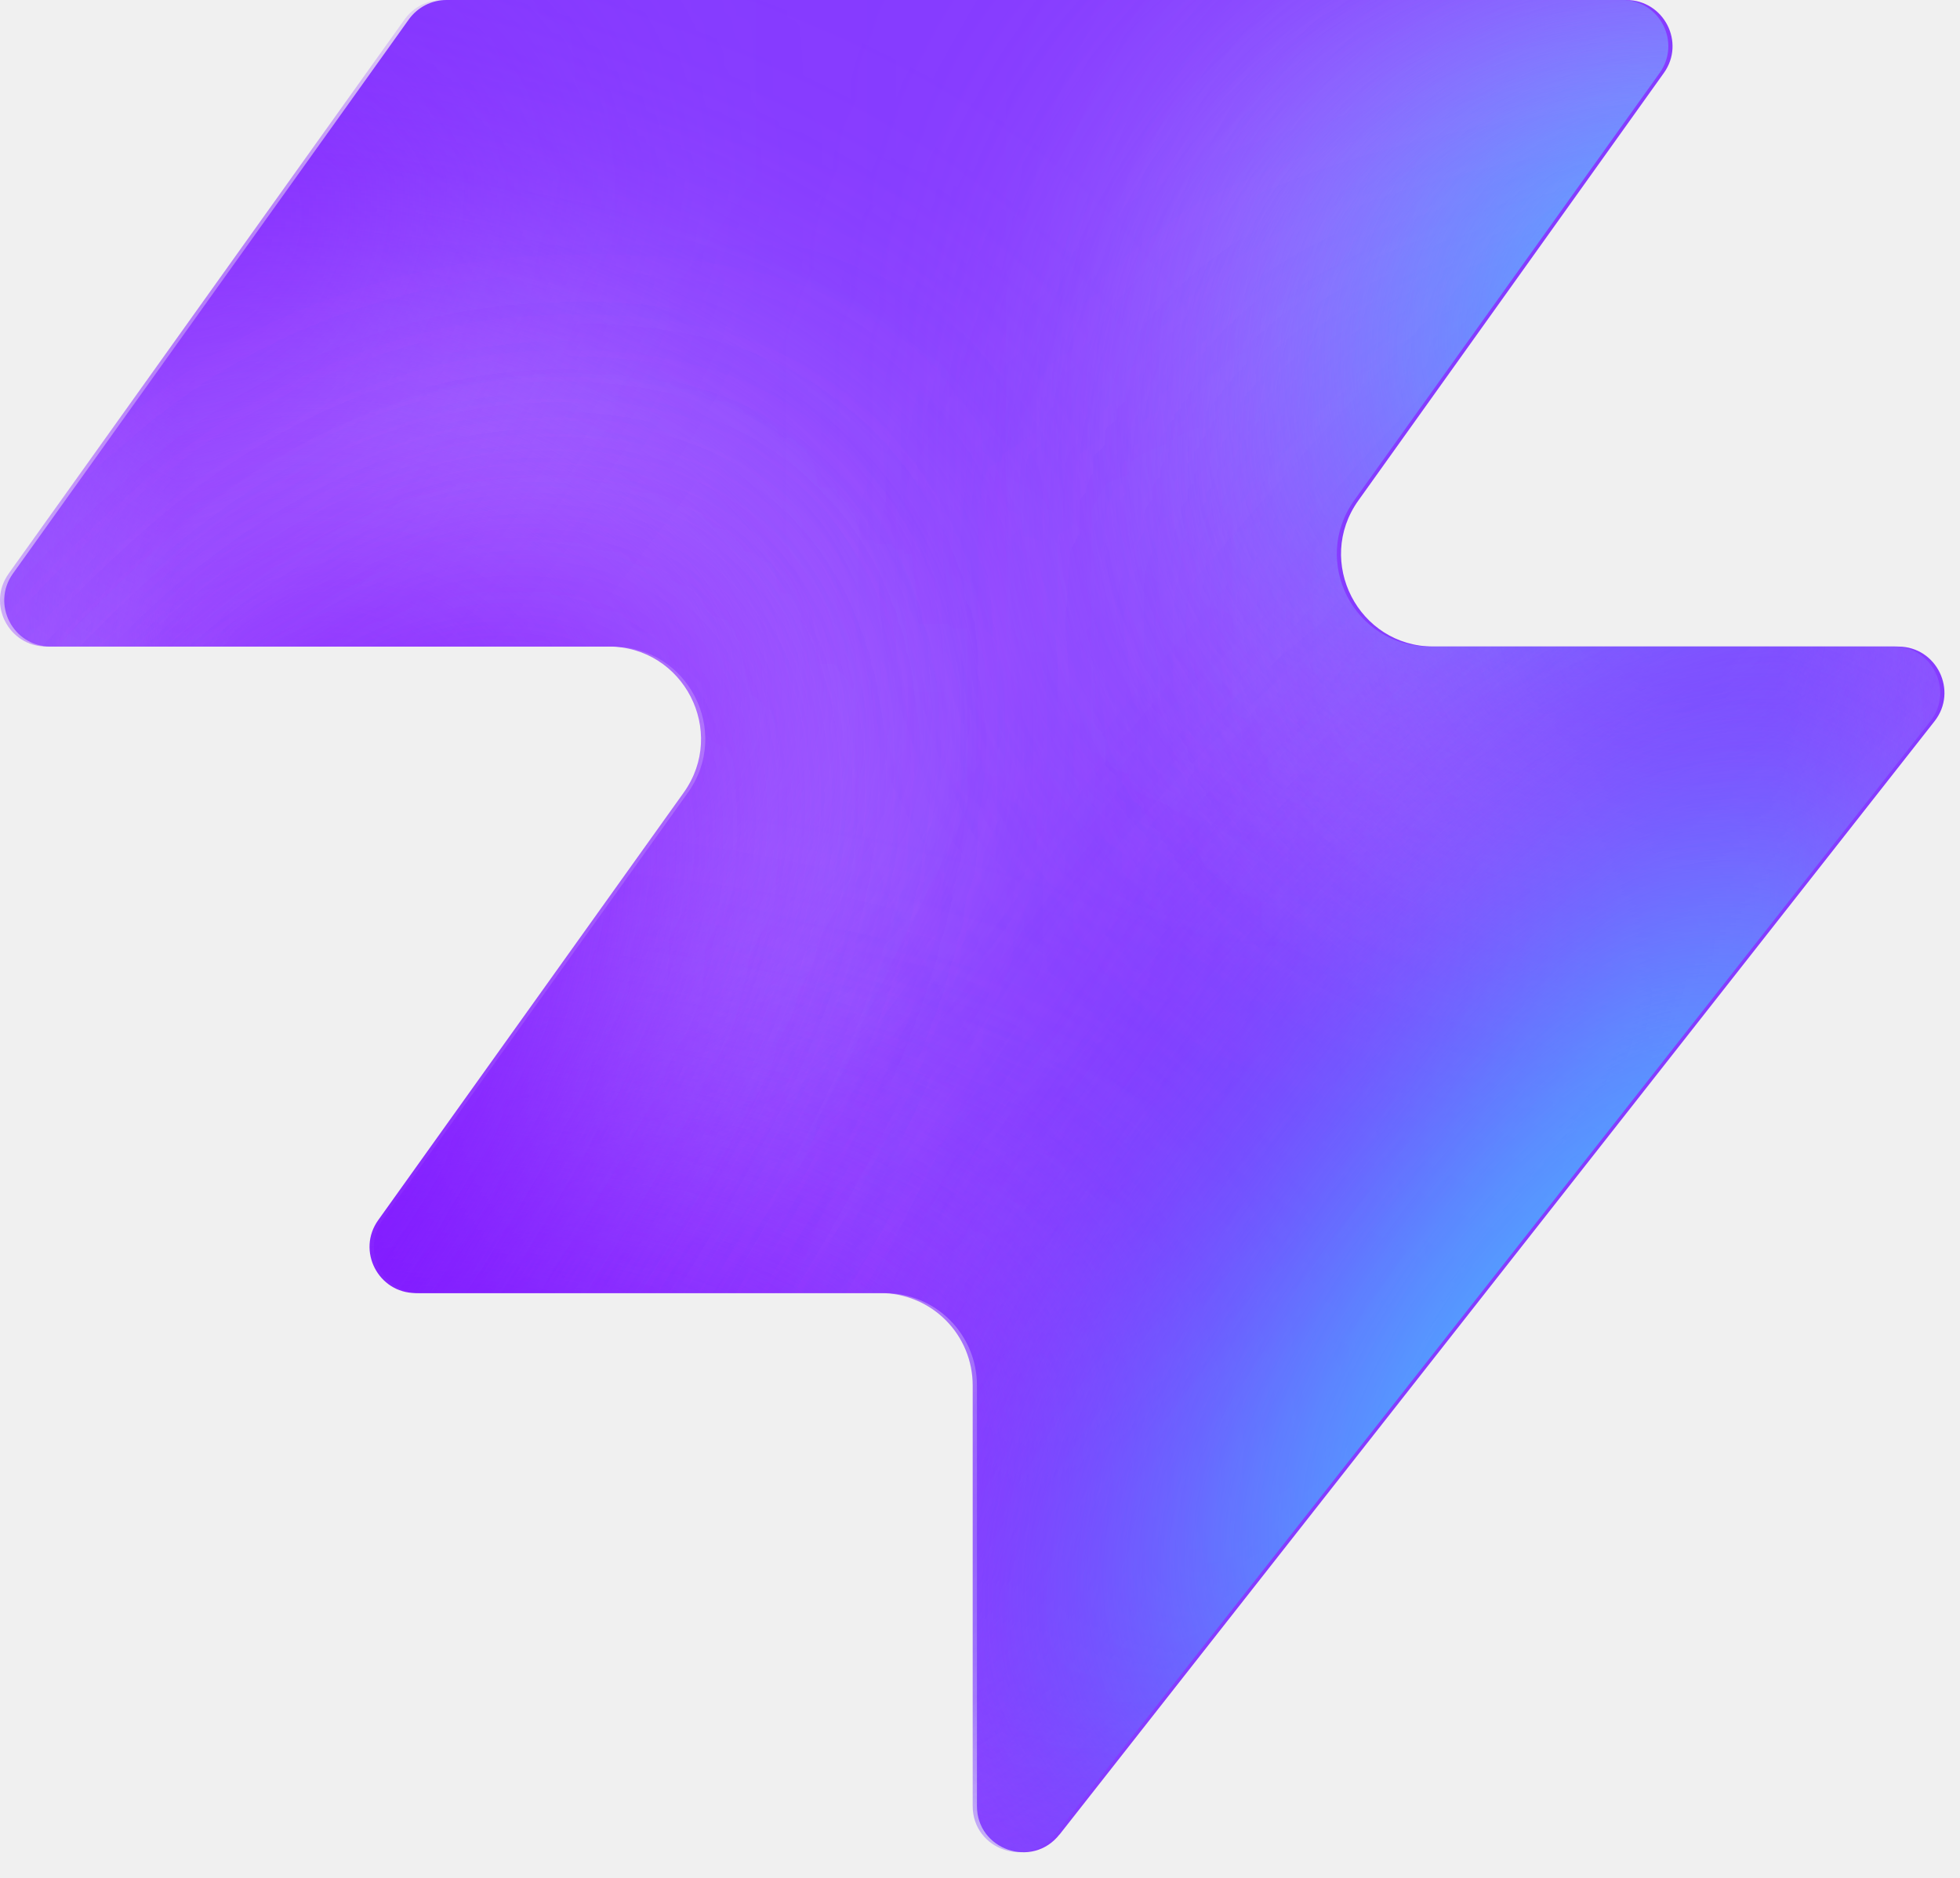
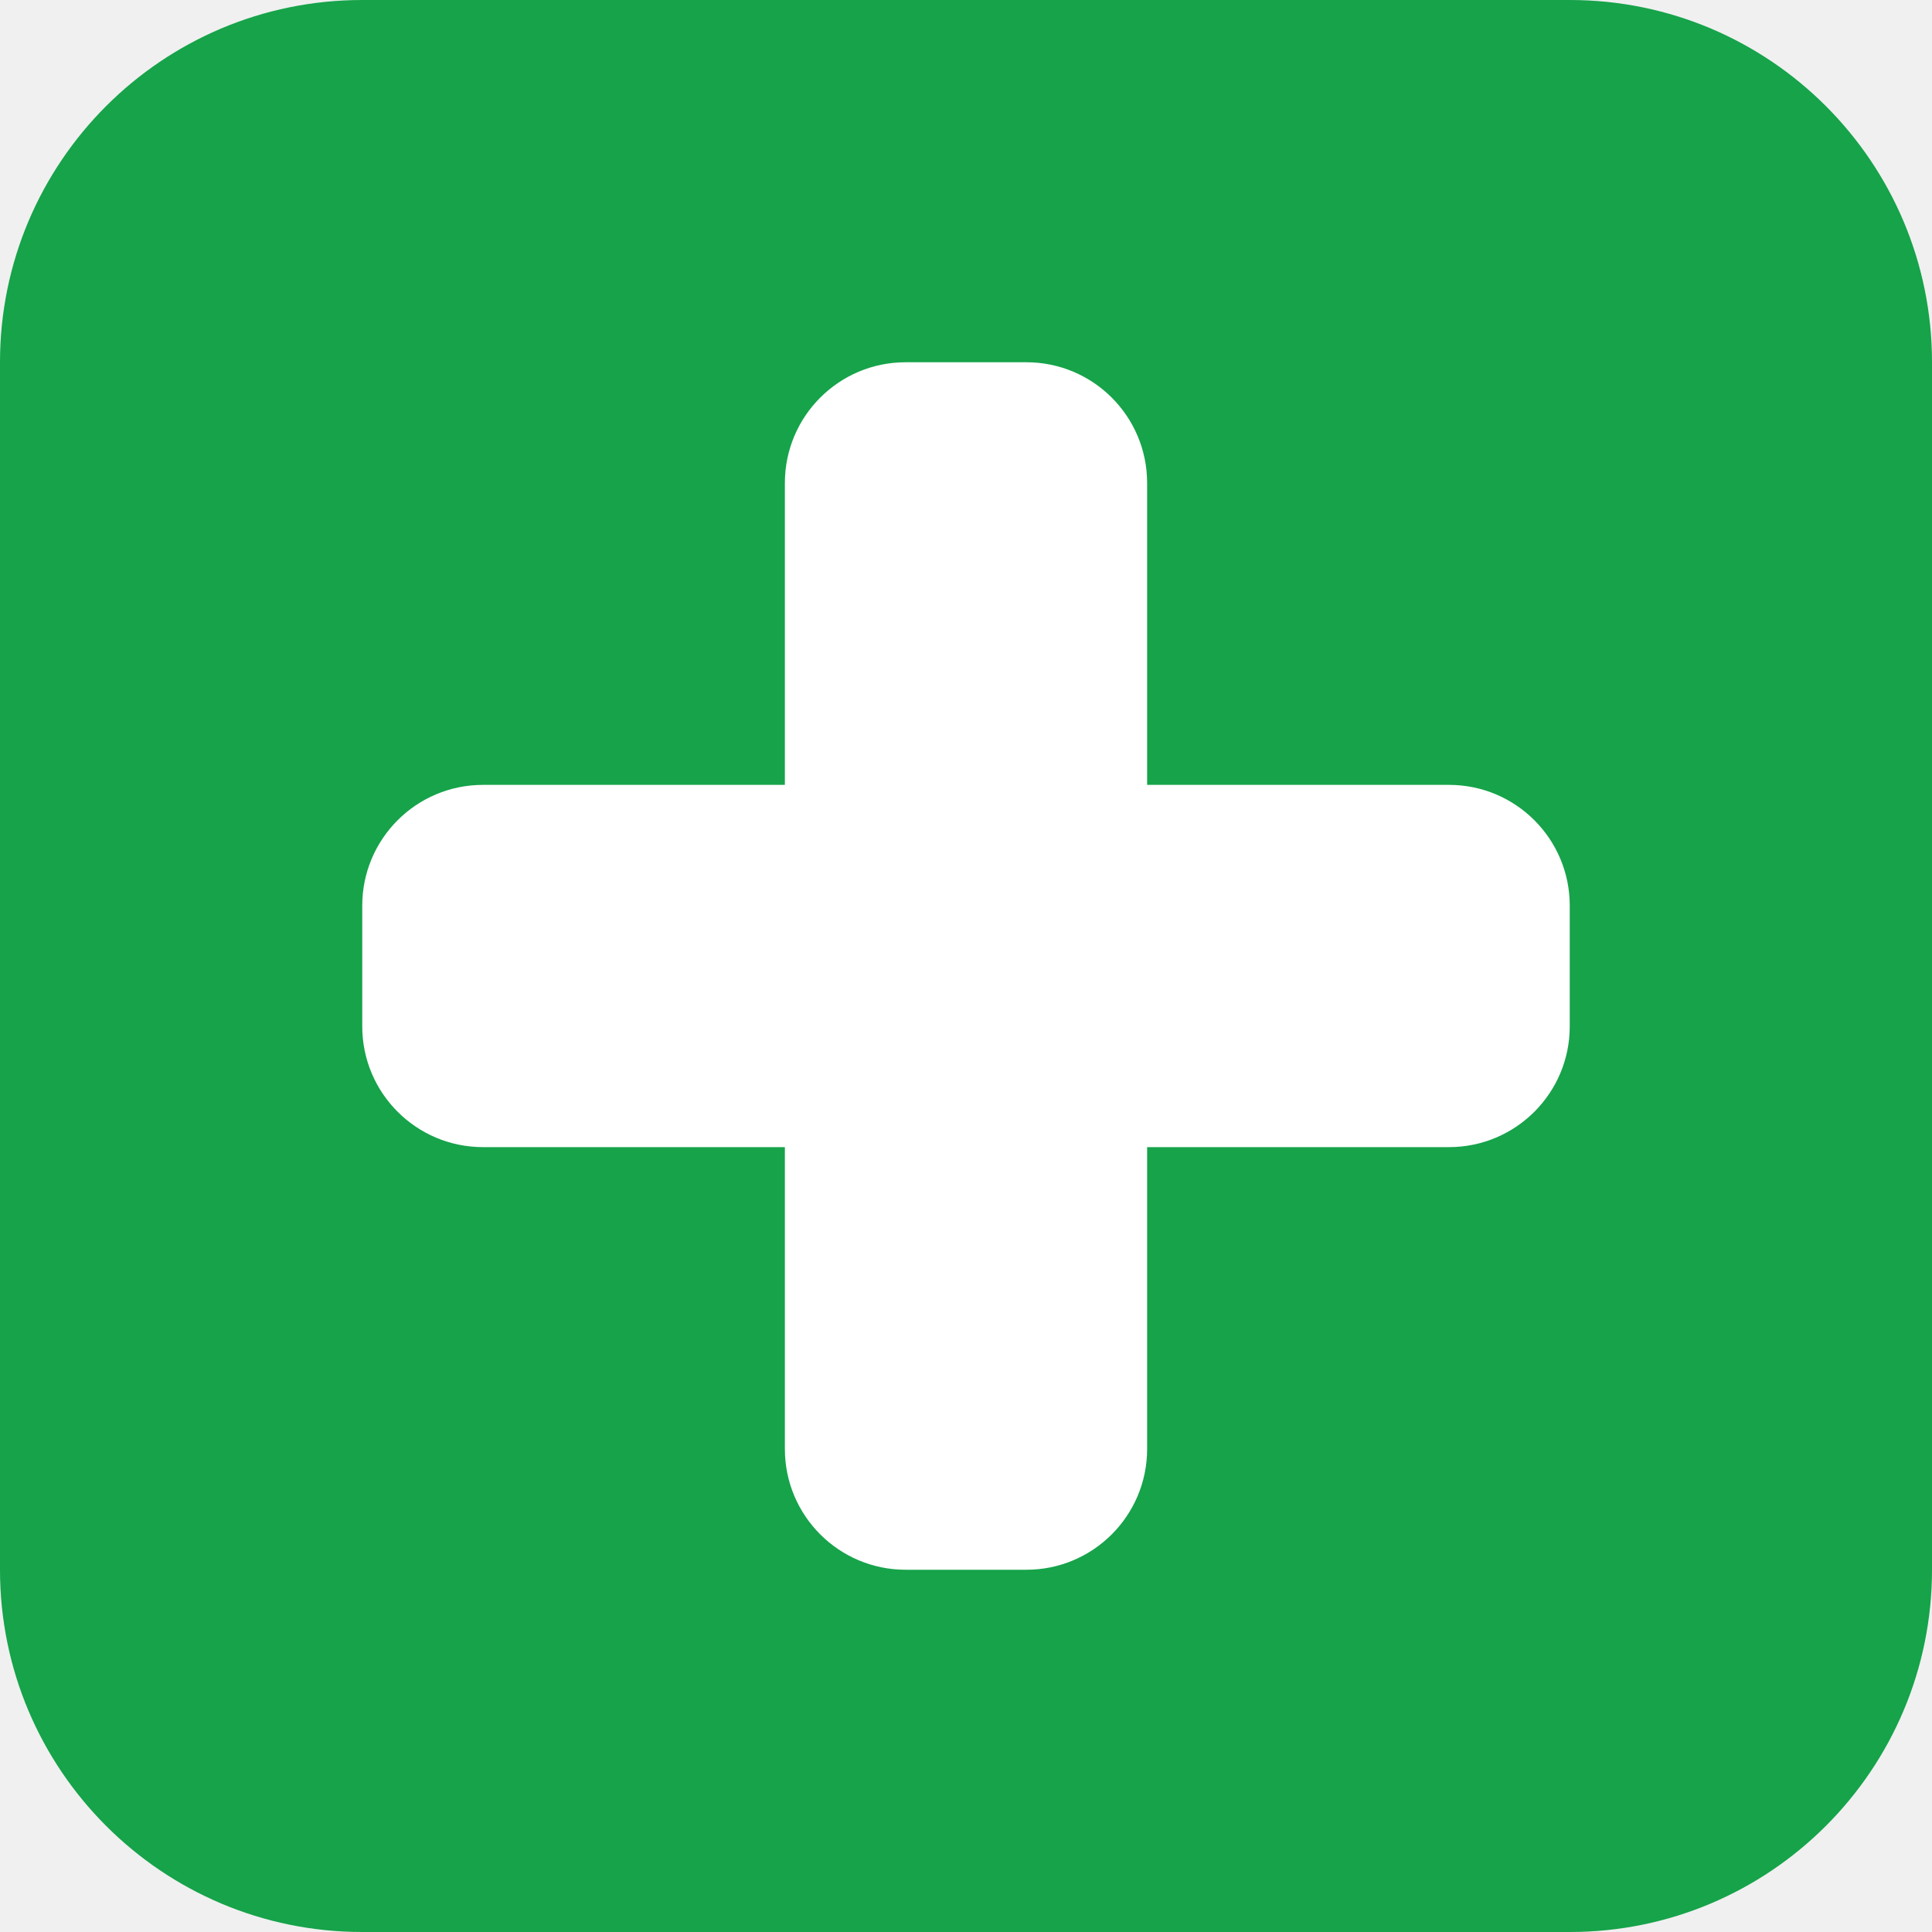
- <svg xmlns="http://www.w3.org/2000/svg" width="48" height="46" fill="none" viewBox="0 0 48 46">
-   <path fill="#863bff" d="M25.946 44.938c-.664.845-2.021.375-2.021-.698V33.937a2.26 2.26 0 0 0-2.262-2.262H10.287c-.92 0-1.456-1.04-.92-1.788l7.48-10.471c1.07-1.497 0-3.578-1.842-3.578H1.237c-.92 0-1.456-1.04-.92-1.788L10.013.474c.214-.297.556-.474.92-.474h28.894c.92 0 1.456 1.04.92 1.788l-7.48 10.471c-1.07 1.498 0 3.579 1.842 3.579h11.377c.943 0 1.473 1.088.89 1.83L25.947 44.94z" style="fill:#863bff;fill:color(display-p3 .525 .23 1);fill-opacity:1" />
-   <mask id="a" width="48" height="46" x="0" y="0" maskUnits="userSpaceOnUse" style="mask-type:alpha">
-     <path fill="#000" d="M25.842 44.938c-.664.844-2.021.375-2.021-.698V33.937a2.26 2.26 0 0 0-2.262-2.262H10.183c-.92 0-1.456-1.04-.92-1.788l7.48-10.471c1.07-1.498 0-3.579-1.842-3.579H1.133c-.92 0-1.456-1.04-.92-1.787L9.91.473c.214-.297.556-.474.92-.474h28.894c.92 0 1.456 1.04.92 1.788l-7.48 10.471c-1.07 1.498 0 3.578 1.842 3.578h11.377c.943 0 1.473 1.088.89 1.832L25.843 44.94z" style="fill:#000;fill-opacity:1" />
-   </mask>
-   <g mask="url(#a)">
-     <g filter="url(#b)">
-       <ellipse cx="5.508" cy="14.704" fill="#ede6ff" rx="5.508" ry="14.704" style="fill:#ede6ff;fill:color(display-p3 .927 .903 1);fill-opacity:1" transform="matrix(.00324 1 1 -.00324 -4.47 31.516)" />
-     </g>
-     <g filter="url(#c)">
-       <ellipse cx="10.399" cy="29.851" fill="#ede6ff" rx="10.399" ry="29.851" style="fill:#ede6ff;fill:color(display-p3 .927 .903 1);fill-opacity:1" transform="matrix(.00324 1 1 -.00324 -39.328 7.883)" />
-     </g>
-     <g filter="url(#d)">
-       <ellipse cx="5.508" cy="30.487" fill="#7e14ff" rx="5.508" ry="30.487" style="fill:#7e14ff;fill:color(display-p3 .492 .077 1);fill-opacity:1" transform="rotate(89.814 -25.913 -14.639)scale(1 -1)" />
-     </g>
-     <g filter="url(#e)">
-       <ellipse cx="5.508" cy="30.599" fill="#7e14ff" rx="5.508" ry="30.599" style="fill:#7e14ff;fill:color(display-p3 .492 .077 1);fill-opacity:1" transform="rotate(89.814 -32.644 -3.334)scale(1 -1)" />
-     </g>
-     <g filter="url(#f)">
-       <ellipse cx="5.508" cy="30.599" fill="#7e14ff" rx="5.508" ry="30.599" style="fill:#7e14ff;fill:color(display-p3 .492 .077 1);fill-opacity:1" transform="matrix(.00324 1 1 -.00324 -34.34 30.47)" />
-     </g>
-     <g filter="url(#g)">
-       <ellipse cx="14.072" cy="22.078" fill="#ede6ff" rx="14.072" ry="22.078" style="fill:#ede6ff;fill:color(display-p3 .927 .903 1);fill-opacity:1" transform="rotate(93.35 24.506 48.493)scale(-1 1)" />
-     </g>
-     <g filter="url(#h)">
-       <ellipse cx="3.47" cy="21.501" fill="#7e14ff" rx="3.47" ry="21.501" style="fill:#7e14ff;fill:color(display-p3 .492 .077 1);fill-opacity:1" transform="rotate(89.009 28.708 47.59)scale(-1 1)" />
-     </g>
-     <g filter="url(#i)">
-       <ellipse cx="3.47" cy="21.501" fill="#7e14ff" rx="3.47" ry="21.501" style="fill:#7e14ff;fill:color(display-p3 .492 .077 1);fill-opacity:1" transform="rotate(89.009 28.708 47.59)scale(-1 1)" />
-     </g>
-     <g filter="url(#j)">
-       <ellipse cx=".387" cy="8.972" fill="#7e14ff" rx="4.407" ry="29.108" style="fill:#7e14ff;fill:color(display-p3 .492 .077 1);fill-opacity:1" transform="rotate(39.51 .387 8.972)" />
-     </g>
-     <g filter="url(#k)">
-       <ellipse cx="47.523" cy="-6.092" fill="#7e14ff" rx="4.407" ry="29.108" style="fill:#7e14ff;fill:color(display-p3 .492 .077 1);fill-opacity:1" transform="rotate(37.892 47.523 -6.092)" />
-     </g>
-     <g filter="url(#l)">
-       <ellipse cx="41.412" cy="6.333" fill="#47bfff" rx="5.971" ry="9.665" style="fill:#47bfff;fill:color(display-p3 .28 .748 1);fill-opacity:1" transform="rotate(37.892 41.412 6.333)" />
-     </g>
-     <g filter="url(#m)">
-       <ellipse cx="-1.879" cy="38.332" fill="#7e14ff" rx="4.407" ry="29.108" style="fill:#7e14ff;fill:color(display-p3 .492 .077 1);fill-opacity:1" transform="rotate(37.892 -1.88 38.332)" />
-     </g>
-     <g filter="url(#n)">
-       <ellipse cx="-1.879" cy="38.332" fill="#7e14ff" rx="4.407" ry="29.108" style="fill:#7e14ff;fill:color(display-p3 .492 .077 1);fill-opacity:1" transform="rotate(37.892 -1.88 38.332)" />
-     </g>
-     <g filter="url(#o)">
-       <ellipse cx="35.651" cy="29.907" fill="#7e14ff" rx="4.407" ry="29.108" style="fill:#7e14ff;fill:color(display-p3 .492 .077 1);fill-opacity:1" transform="rotate(37.892 35.651 29.907)" />
-     </g>
-     <g filter="url(#p)">
-       <ellipse cx="38.418" cy="32.4" fill="#47bfff" rx="5.971" ry="15.297" style="fill:#47bfff;fill:color(display-p3 .28 .748 1);fill-opacity:1" transform="rotate(37.892 38.418 32.4)" />
-     </g>
-   </g>
-   <defs>
-     <filter id="b" width="60.045" height="41.654" x="-19.77" y="16.149" color-interpolation-filters="sRGB" filterUnits="userSpaceOnUse">
-       <feFlood flood-opacity="0" result="BackgroundImageFix" />
-       <feBlend in="SourceGraphic" in2="BackgroundImageFix" result="shape" />
-       <feGaussianBlur result="effect1_foregroundBlur_2002_17158" stdDeviation="7.659" />
-     </filter>
-     <filter id="c" width="90.34" height="51.437" x="-54.613" y="-7.533" color-interpolation-filters="sRGB" filterUnits="userSpaceOnUse">
-       <feFlood flood-opacity="0" result="BackgroundImageFix" />
-       <feBlend in="SourceGraphic" in2="BackgroundImageFix" result="shape" />
-       <feGaussianBlur result="effect1_foregroundBlur_2002_17158" stdDeviation="7.659" />
-     </filter>
-     <filter id="d" width="79.355" height="29.4" x="-49.64" y="2.03" color-interpolation-filters="sRGB" filterUnits="userSpaceOnUse">
-       <feFlood flood-opacity="0" result="BackgroundImageFix" />
-       <feBlend in="SourceGraphic" in2="BackgroundImageFix" result="shape" />
-       <feGaussianBlur result="effect1_foregroundBlur_2002_17158" stdDeviation="4.596" />
-     </filter>
-     <filter id="e" width="79.579" height="29.4" x="-45.045" y="20.029" color-interpolation-filters="sRGB" filterUnits="userSpaceOnUse">
-       <feFlood flood-opacity="0" result="BackgroundImageFix" />
-       <feBlend in="SourceGraphic" in2="BackgroundImageFix" result="shape" />
-       <feGaussianBlur result="effect1_foregroundBlur_2002_17158" stdDeviation="4.596" />
-     </filter>
-     <filter id="f" width="79.579" height="29.4" x="-43.513" y="21.178" color-interpolation-filters="sRGB" filterUnits="userSpaceOnUse">
-       <feFlood flood-opacity="0" result="BackgroundImageFix" />
-       <feBlend in="SourceGraphic" in2="BackgroundImageFix" result="shape" />
-       <feGaussianBlur result="effect1_foregroundBlur_2002_17158" stdDeviation="4.596" />
-     </filter>
-     <filter id="g" width="74.749" height="58.852" x="15.756" y="-17.901" color-interpolation-filters="sRGB" filterUnits="userSpaceOnUse">
-       <feFlood flood-opacity="0" result="BackgroundImageFix" />
-       <feBlend in="SourceGraphic" in2="BackgroundImageFix" result="shape" />
-       <feGaussianBlur result="effect1_foregroundBlur_2002_17158" stdDeviation="7.659" />
-     </filter>
-     <filter id="h" width="61.377" height="25.362" x="23.548" y="2.284" color-interpolation-filters="sRGB" filterUnits="userSpaceOnUse">
-       <feFlood flood-opacity="0" result="BackgroundImageFix" />
-       <feBlend in="SourceGraphic" in2="BackgroundImageFix" result="shape" />
-       <feGaussianBlur result="effect1_foregroundBlur_2002_17158" stdDeviation="4.596" />
-     </filter>
-     <filter id="i" width="61.377" height="25.362" x="23.548" y="2.284" color-interpolation-filters="sRGB" filterUnits="userSpaceOnUse">
-       <feFlood flood-opacity="0" result="BackgroundImageFix" />
-       <feBlend in="SourceGraphic" in2="BackgroundImageFix" result="shape" />
-       <feGaussianBlur result="effect1_foregroundBlur_2002_17158" stdDeviation="4.596" />
-     </filter>
-     <filter id="j" width="56.045" height="63.649" x="-27.636" y="-22.853" color-interpolation-filters="sRGB" filterUnits="userSpaceOnUse">
-       <feFlood flood-opacity="0" result="BackgroundImageFix" />
-       <feBlend in="SourceGraphic" in2="BackgroundImageFix" result="shape" />
-       <feGaussianBlur result="effect1_foregroundBlur_2002_17158" stdDeviation="4.596" />
-     </filter>
-     <filter id="k" width="54.814" height="64.646" x="20.116" y="-38.415" color-interpolation-filters="sRGB" filterUnits="userSpaceOnUse">
-       <feFlood flood-opacity="0" result="BackgroundImageFix" />
-       <feBlend in="SourceGraphic" in2="BackgroundImageFix" result="shape" />
-       <feGaussianBlur result="effect1_foregroundBlur_2002_17158" stdDeviation="4.596" />
-     </filter>
-     <filter id="l" width="33.541" height="35.313" x="24.641" y="-11.323" color-interpolation-filters="sRGB" filterUnits="userSpaceOnUse">
-       <feFlood flood-opacity="0" result="BackgroundImageFix" />
-       <feBlend in="SourceGraphic" in2="BackgroundImageFix" result="shape" />
-       <feGaussianBlur result="effect1_foregroundBlur_2002_17158" stdDeviation="4.596" />
-     </filter>
-     <filter id="m" width="54.814" height="64.646" x="-29.286" y="6.009" color-interpolation-filters="sRGB" filterUnits="userSpaceOnUse">
-       <feFlood flood-opacity="0" result="BackgroundImageFix" />
-       <feBlend in="SourceGraphic" in2="BackgroundImageFix" result="shape" />
-       <feGaussianBlur result="effect1_foregroundBlur_2002_17158" stdDeviation="4.596" />
-     </filter>
-     <filter id="n" width="54.814" height="64.646" x="-29.286" y="6.009" color-interpolation-filters="sRGB" filterUnits="userSpaceOnUse">
-       <feFlood flood-opacity="0" result="BackgroundImageFix" />
-       <feBlend in="SourceGraphic" in2="BackgroundImageFix" result="shape" />
-       <feGaussianBlur result="effect1_foregroundBlur_2002_17158" stdDeviation="4.596" />
-     </filter>
-     <filter id="o" width="54.814" height="64.646" x="8.244" y="-2.416" color-interpolation-filters="sRGB" filterUnits="userSpaceOnUse">
-       <feFlood flood-opacity="0" result="BackgroundImageFix" />
-       <feBlend in="SourceGraphic" in2="BackgroundImageFix" result="shape" />
-       <feGaussianBlur result="effect1_foregroundBlur_2002_17158" stdDeviation="4.596" />
-     </filter>
-     <filter id="p" width="39.409" height="43.623" x="18.713" y="10.588" color-interpolation-filters="sRGB" filterUnits="userSpaceOnUse">
-       <feFlood flood-opacity="0" result="BackgroundImageFix" />
-       <feBlend in="SourceGraphic" in2="BackgroundImageFix" result="shape" />
-       <feGaussianBlur result="effect1_foregroundBlur_2002_17158" stdDeviation="4.596" />
-     </filter>
-   </defs>
+ <svg xmlns="http://www.w3.org/2000/svg" viewBox="0 0 32 32" fill="none">
+   <rect width="32" height="32" rx="6" fill="#16a34a" />
+   <rect x="13" y="6" width="6" height="20" rx="2" fill="white" />
+   <rect x="6" y="13" width="20" height="6" rx="2" fill="white" />
</svg>
